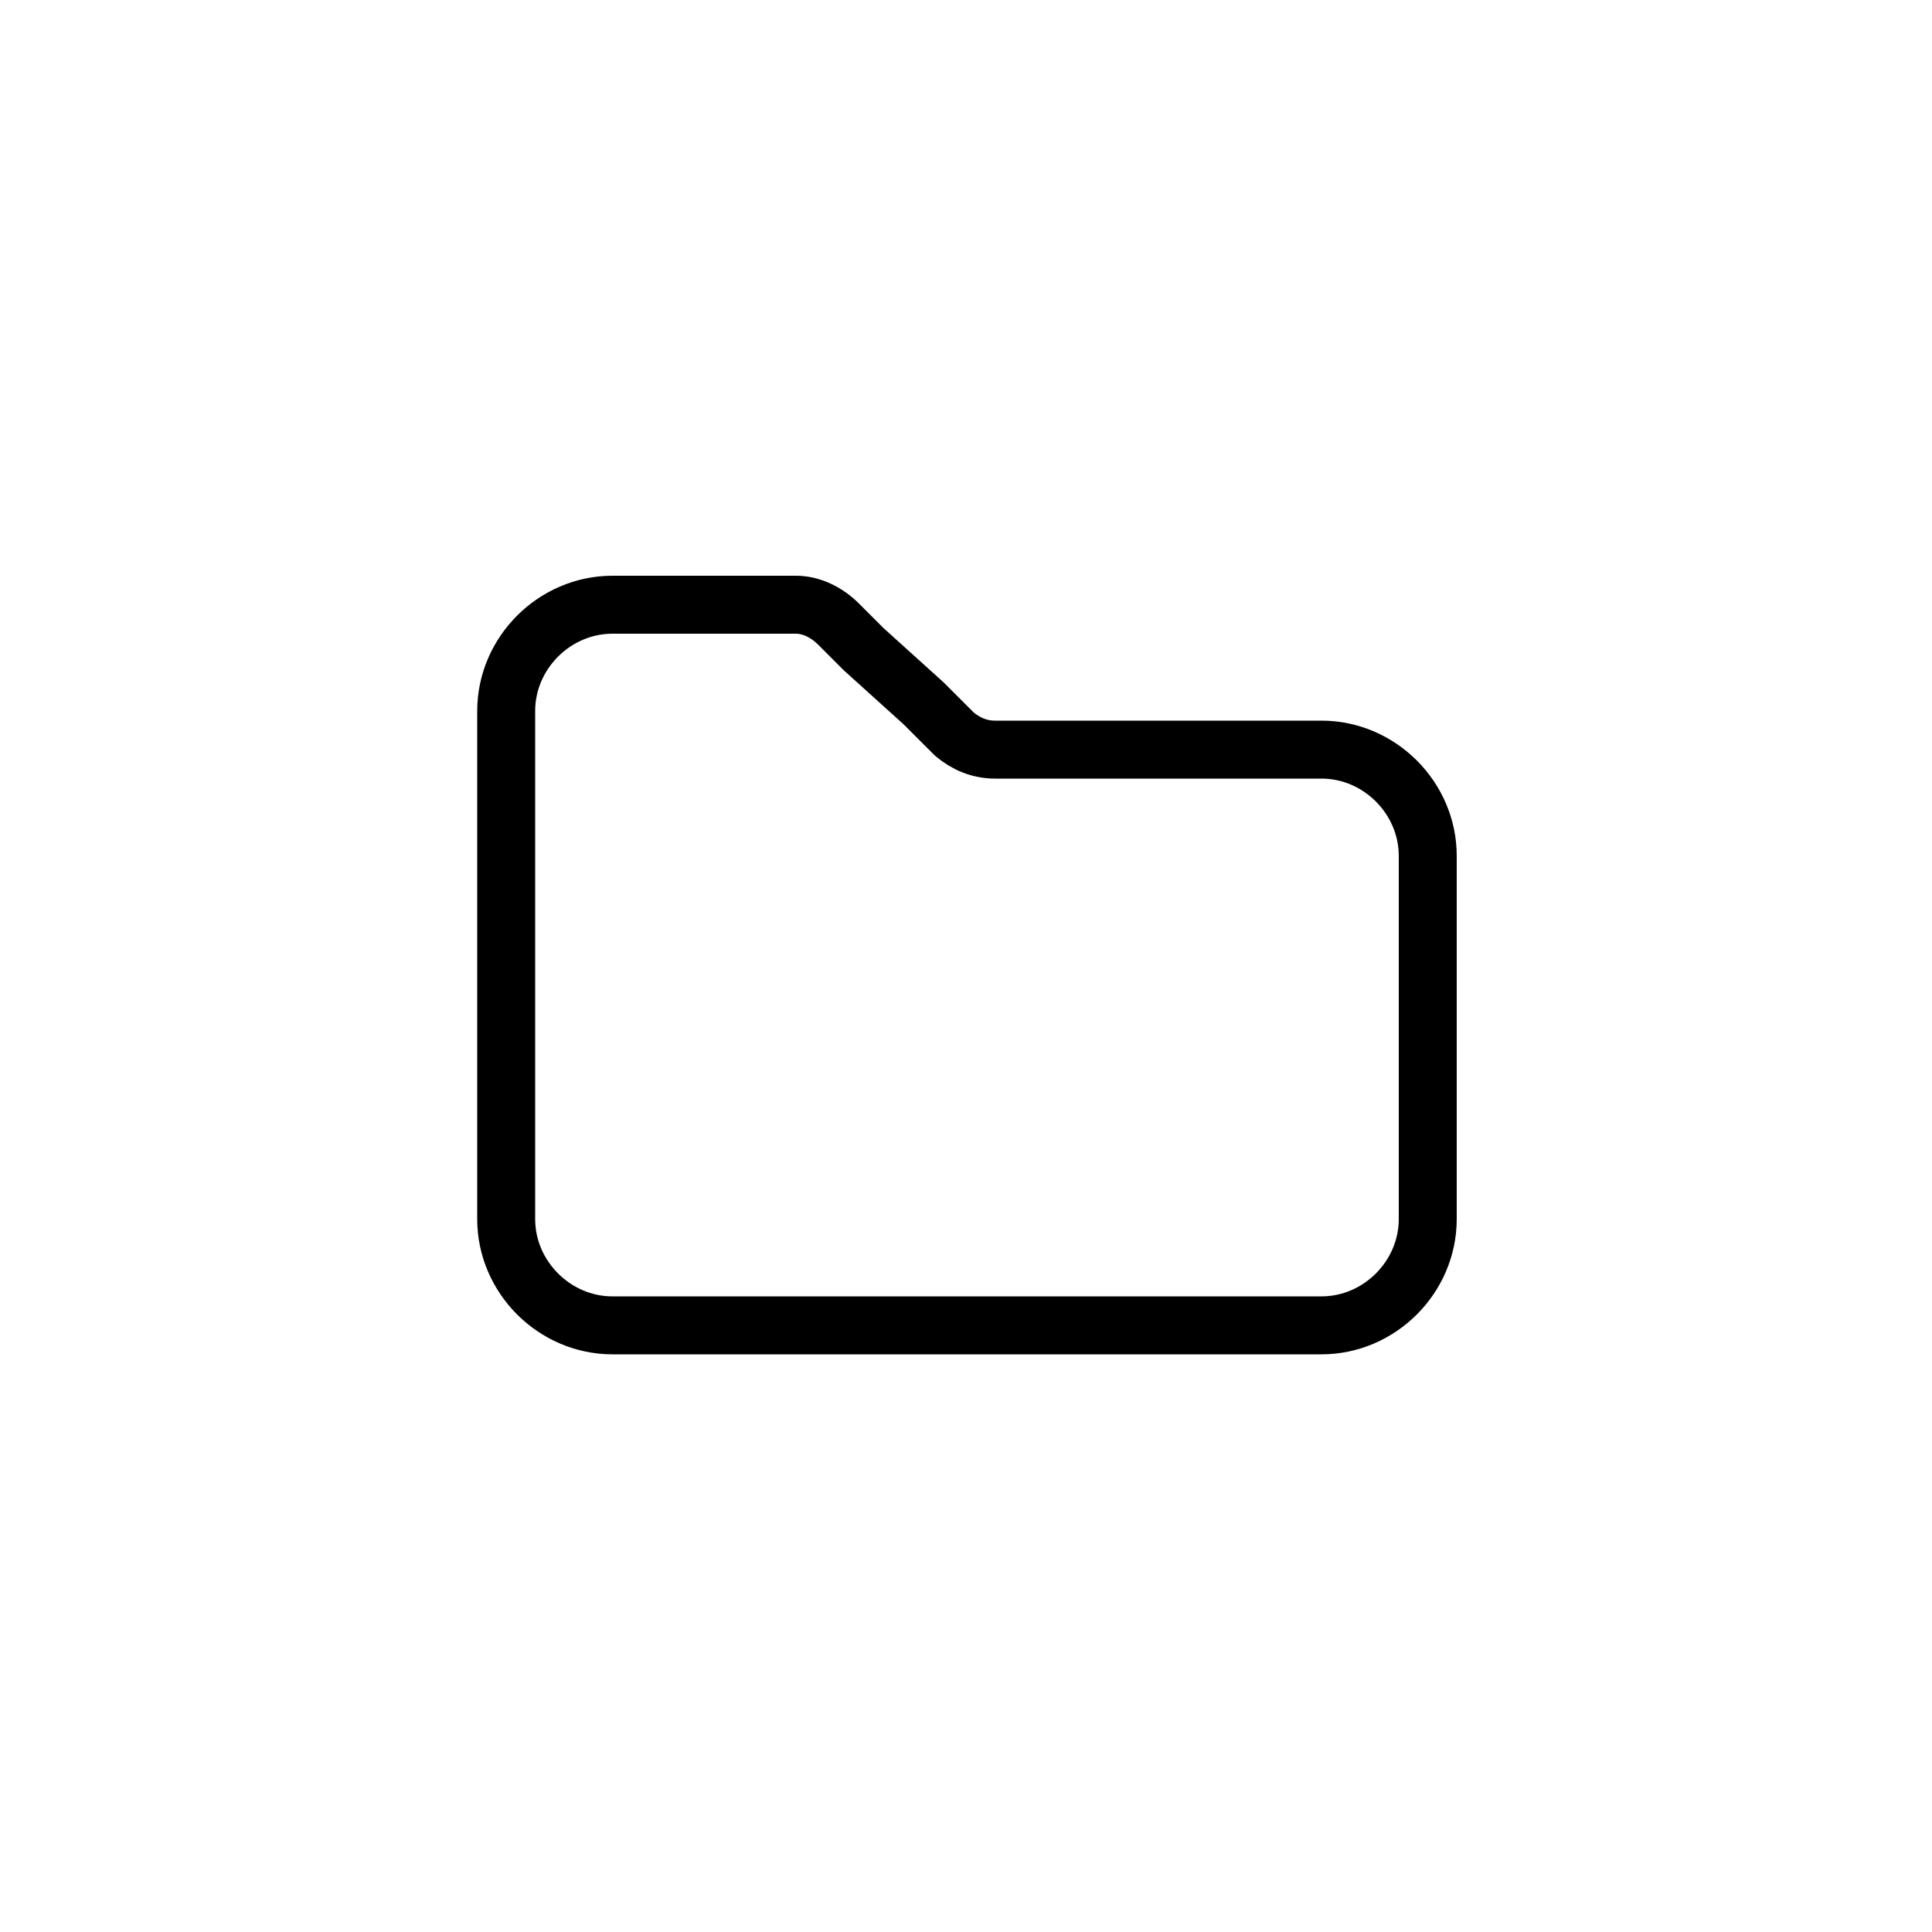
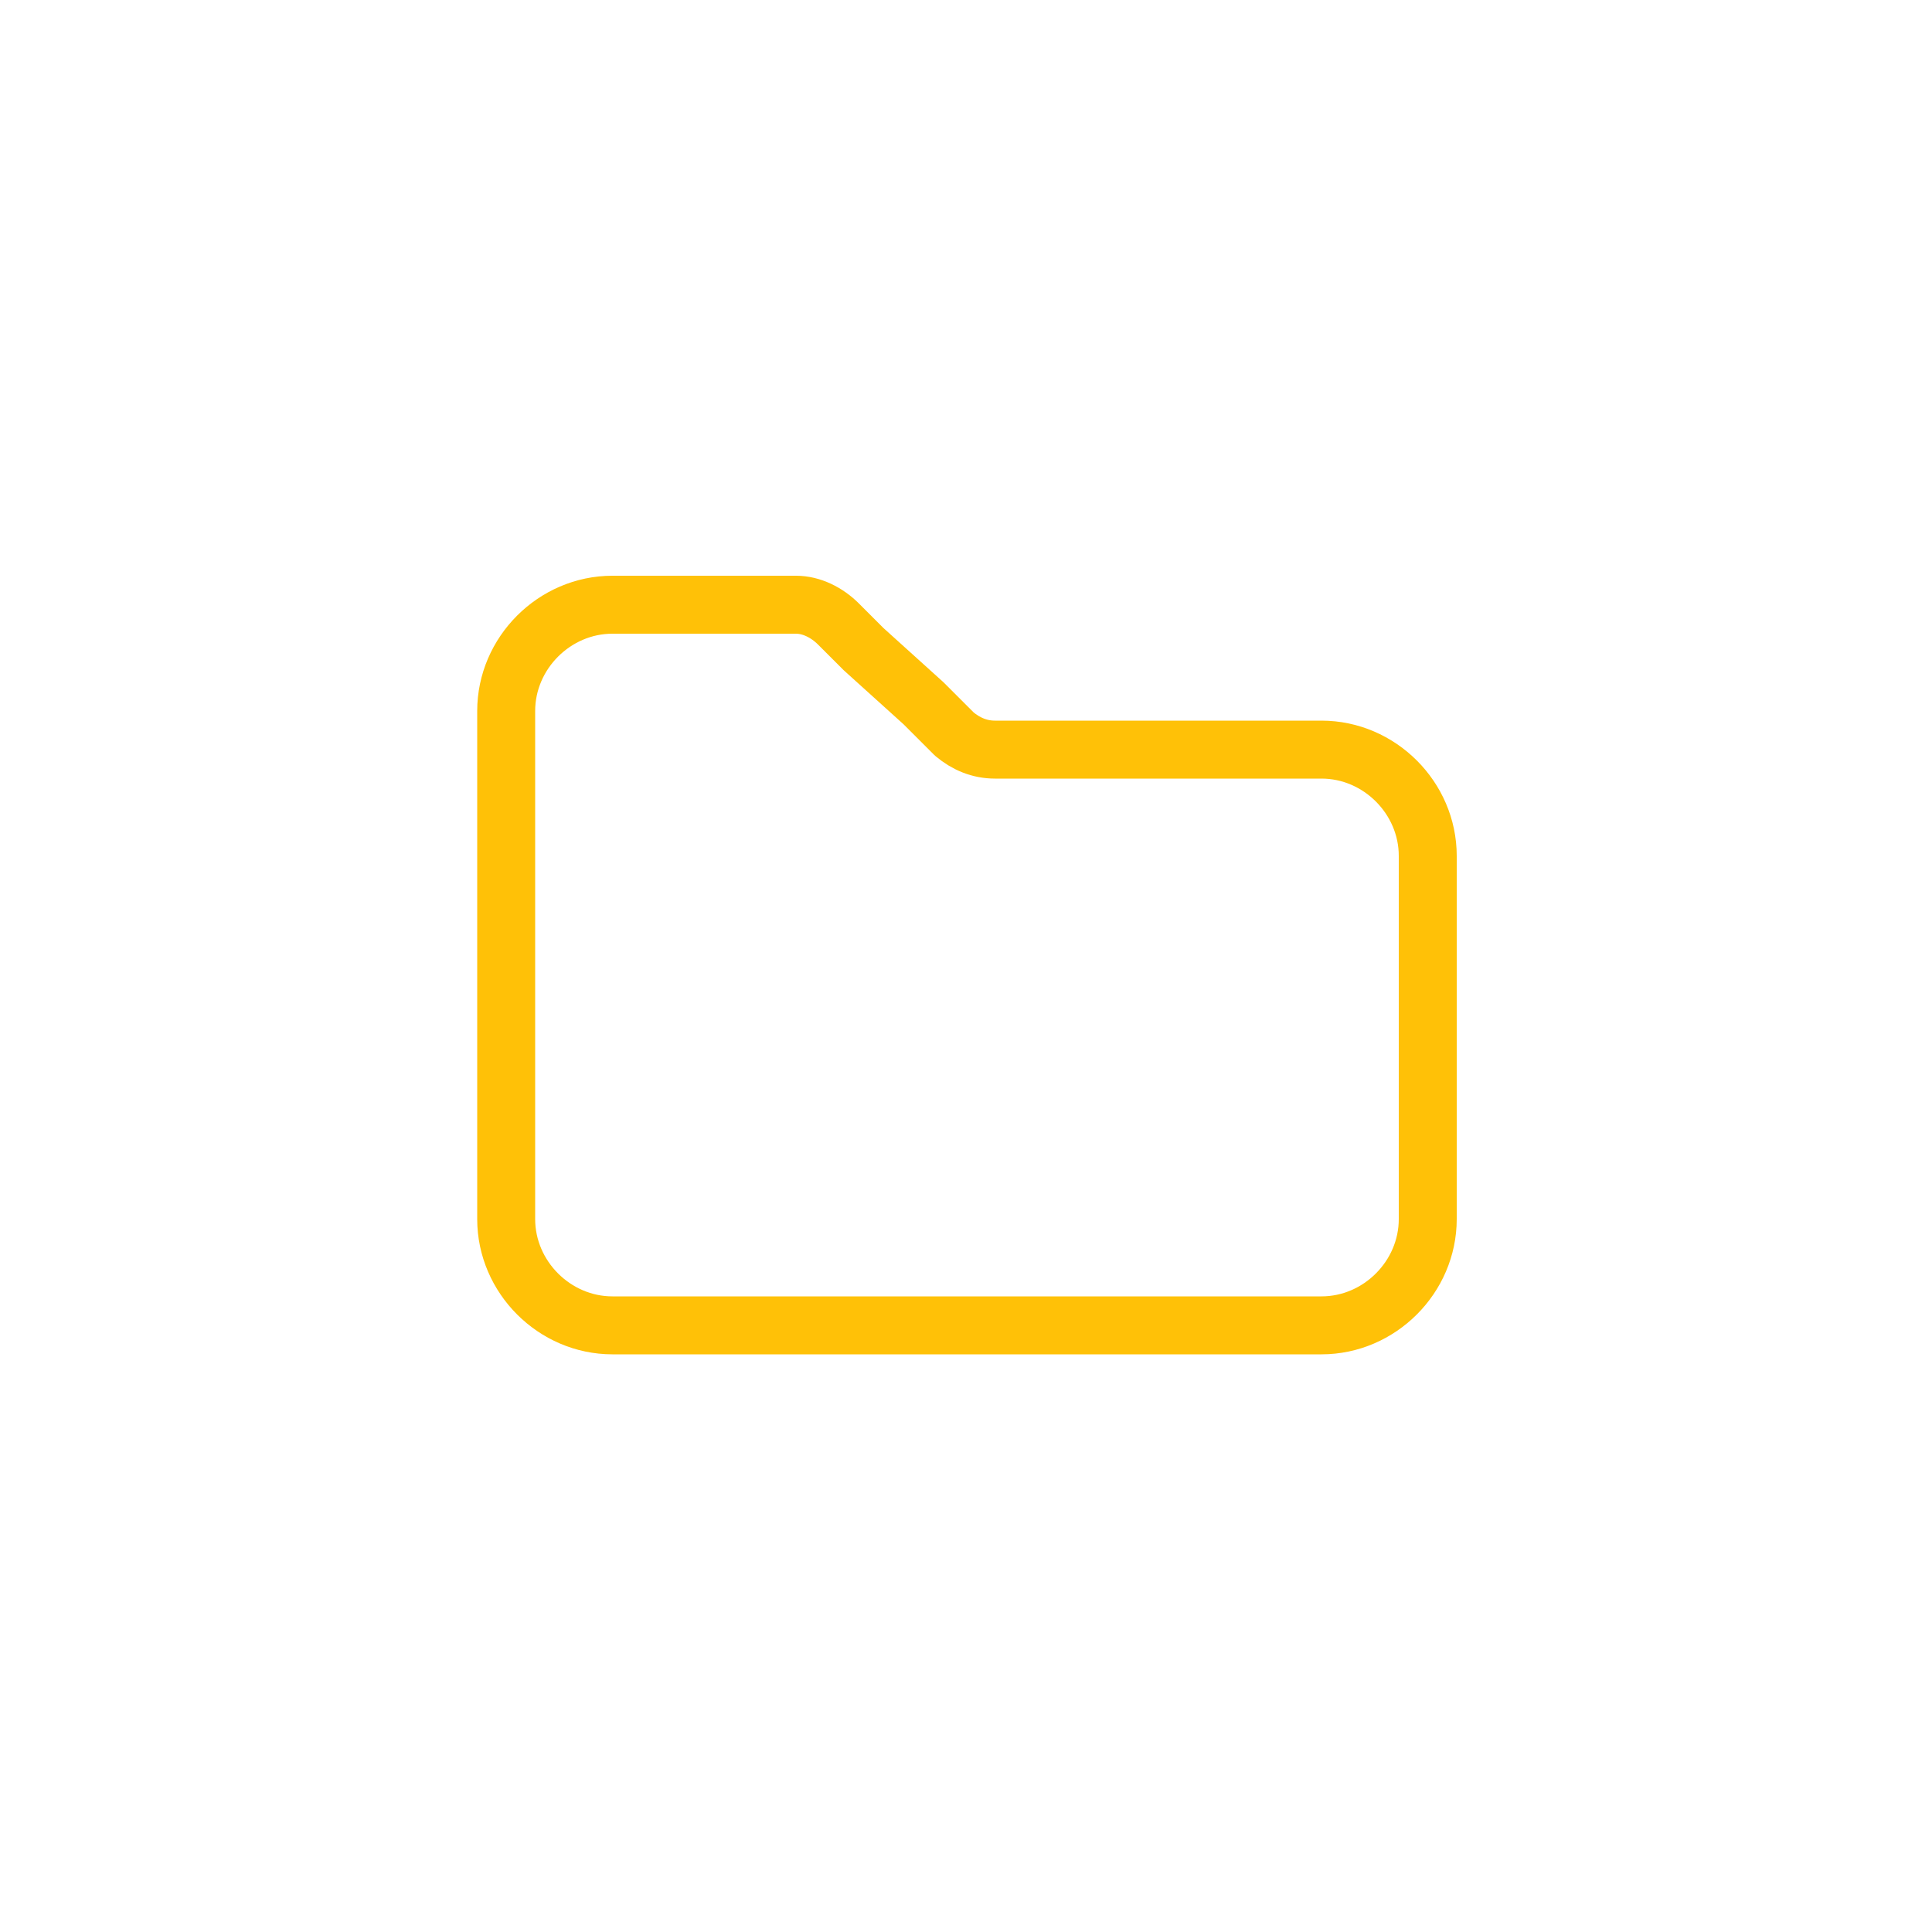
- <svg xmlns="http://www.w3.org/2000/svg" fill="#000000" version="1.1" x="0px" y="0px" viewBox="0 0 100 100" style="enable-background:new 0 0 100 100;" xml:space="preserve">
+ <svg xmlns="http://www.w3.org/2000/svg" fill="#FFC107" version="1.1" x="0px" y="0px" viewBox="0 0 100 100" style="enable-background:new 0 0 100 100;" xml:space="preserve">
  <style type="text/css">
- 	.st0{fill:none;stroke:#000000;stroke-width:3;stroke-linecap:round;stroke-linejoin:round;stroke-miterlimit:10;}
+ 	.st0{fill:none;stroke:#FFC107;stroke-width:3;stroke-linecap:round;stroke-linejoin:round;stroke-miterlimit:10;}
</style>
  <path class="st0" d="M47.8,36.4l-3.1-2.8l-1.3-1.3c-0.6-0.6-1.4-1-2.2-1h-9.5c-3,0-5.5,2.5-5.5,5.5v2v24.3c0,3,2.5,5.5,5.5,5.5h36.7  c3,0,5.5-2.5,5.5-5.5V44.3c0-3-2.5-5.5-5.5-5.5H51.5c-0.8,0-1.5-0.3-2.1-0.8L47.8,36.4z" />
</svg>
